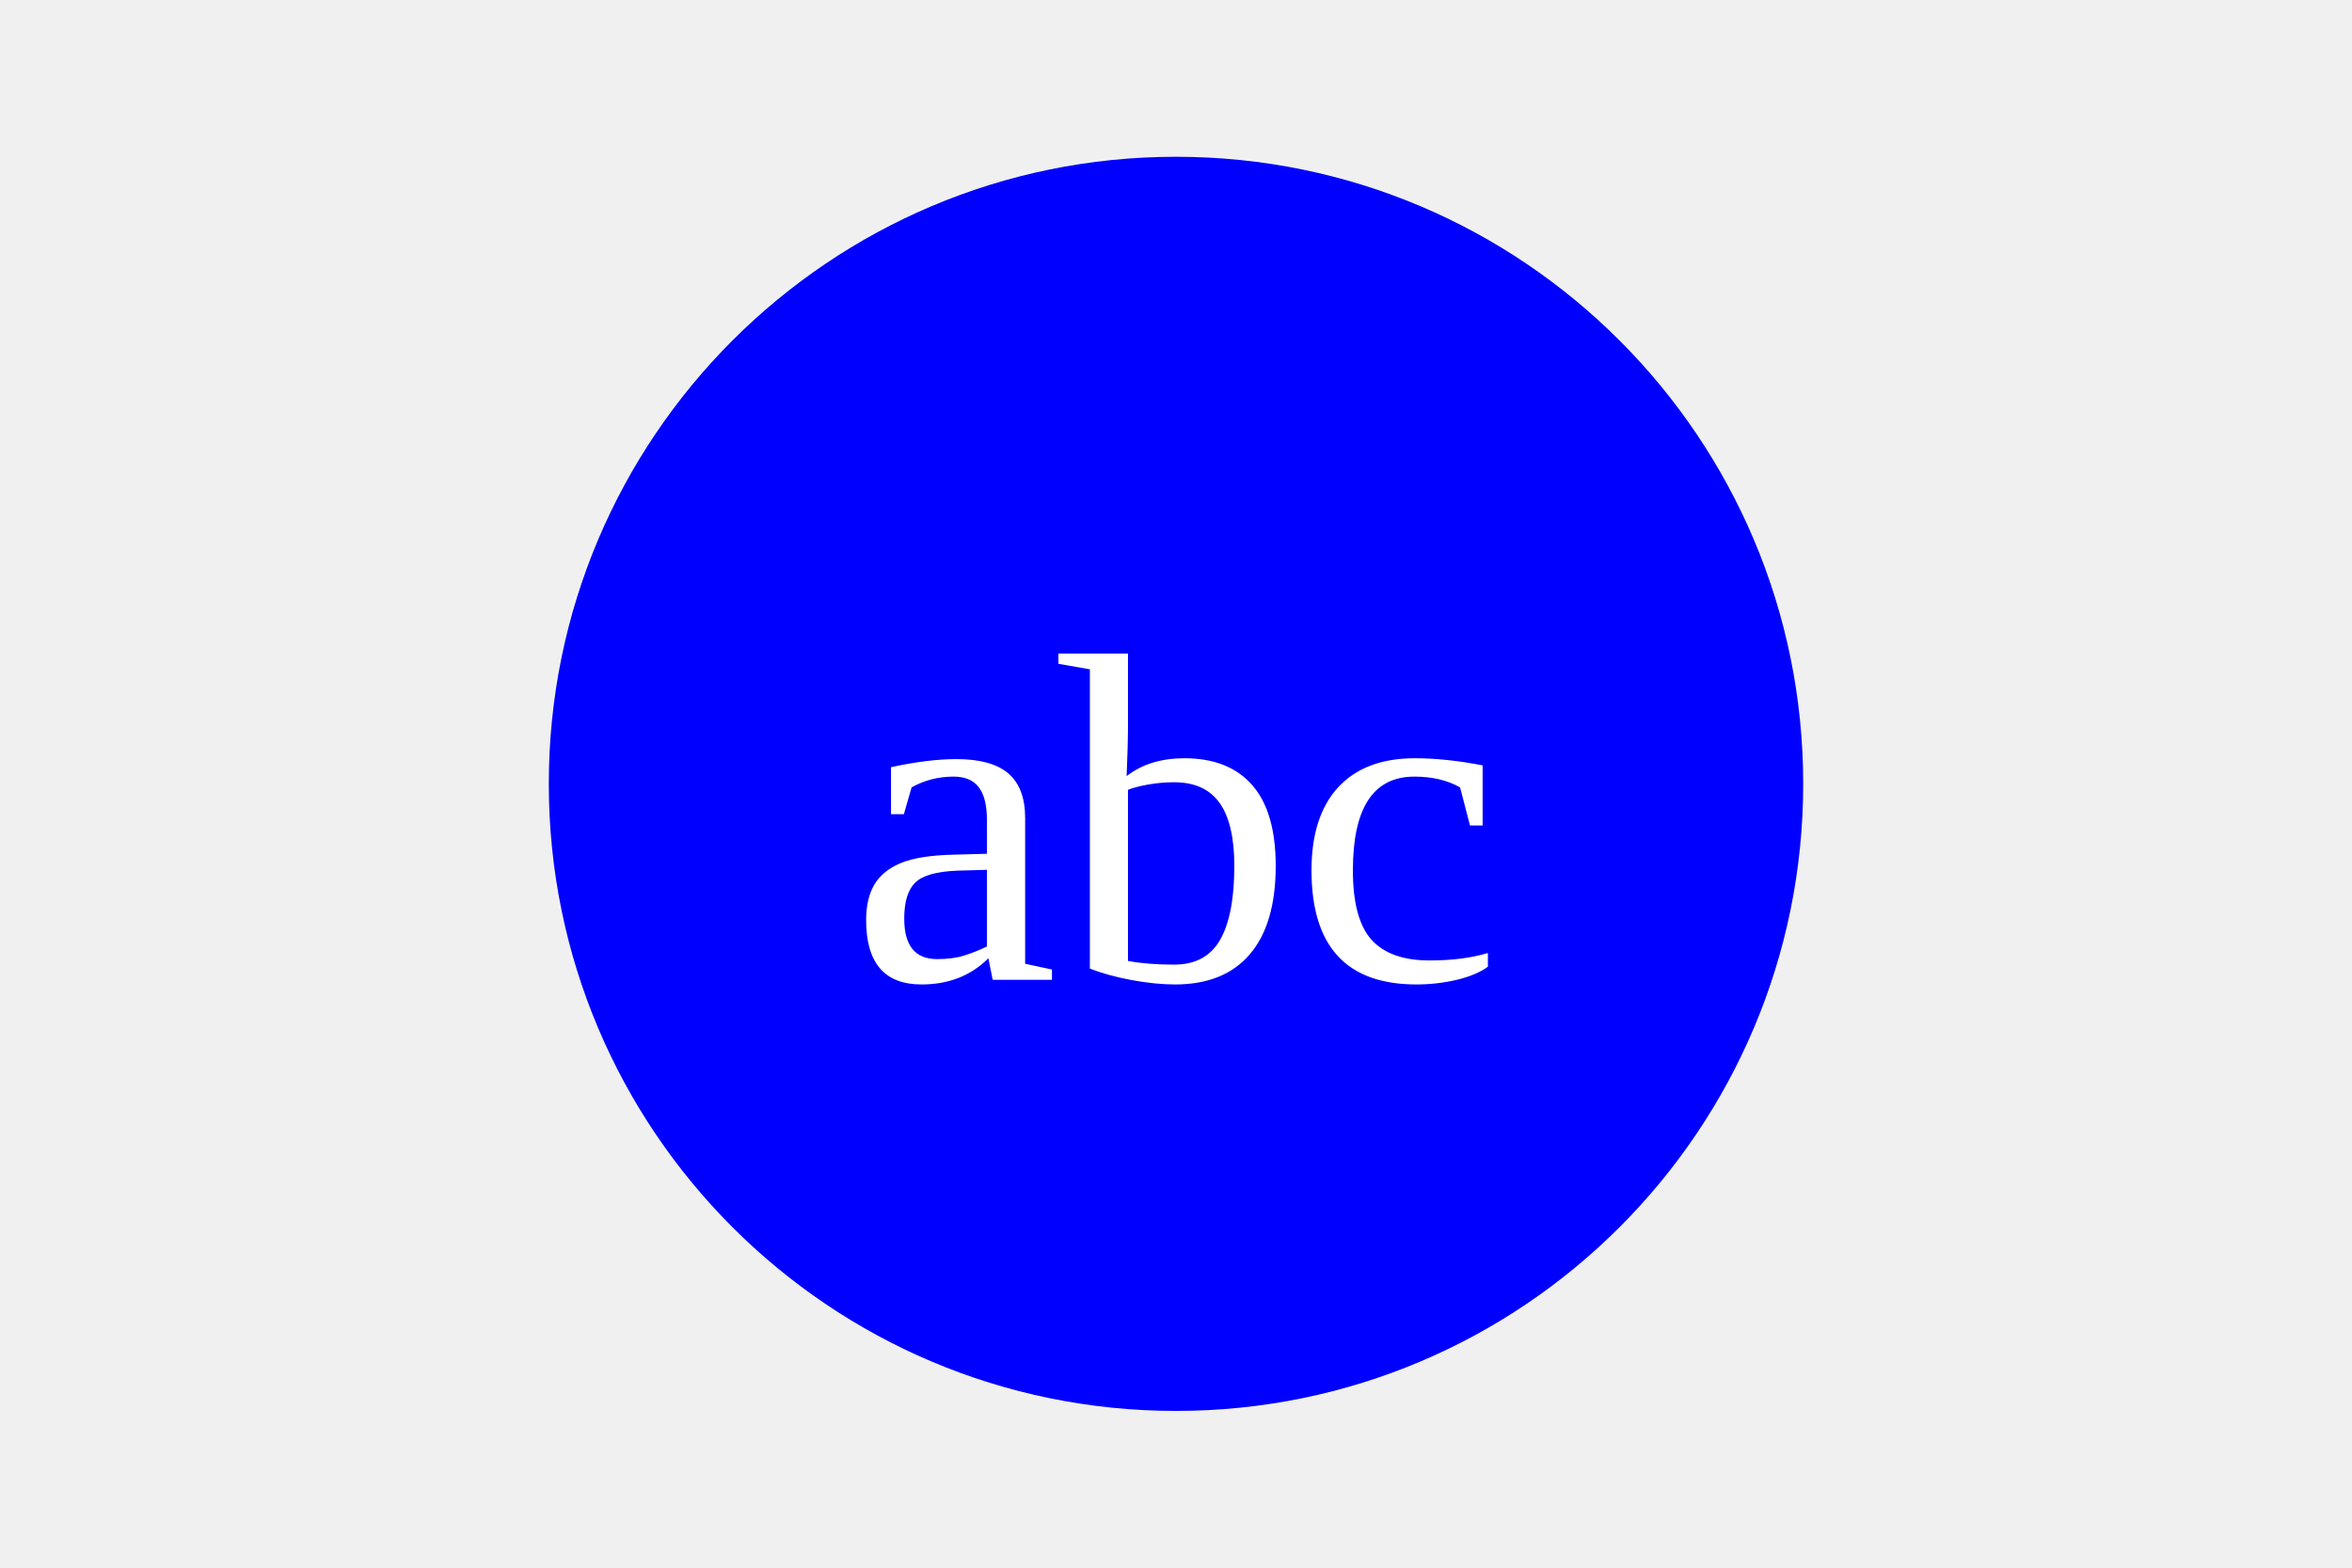
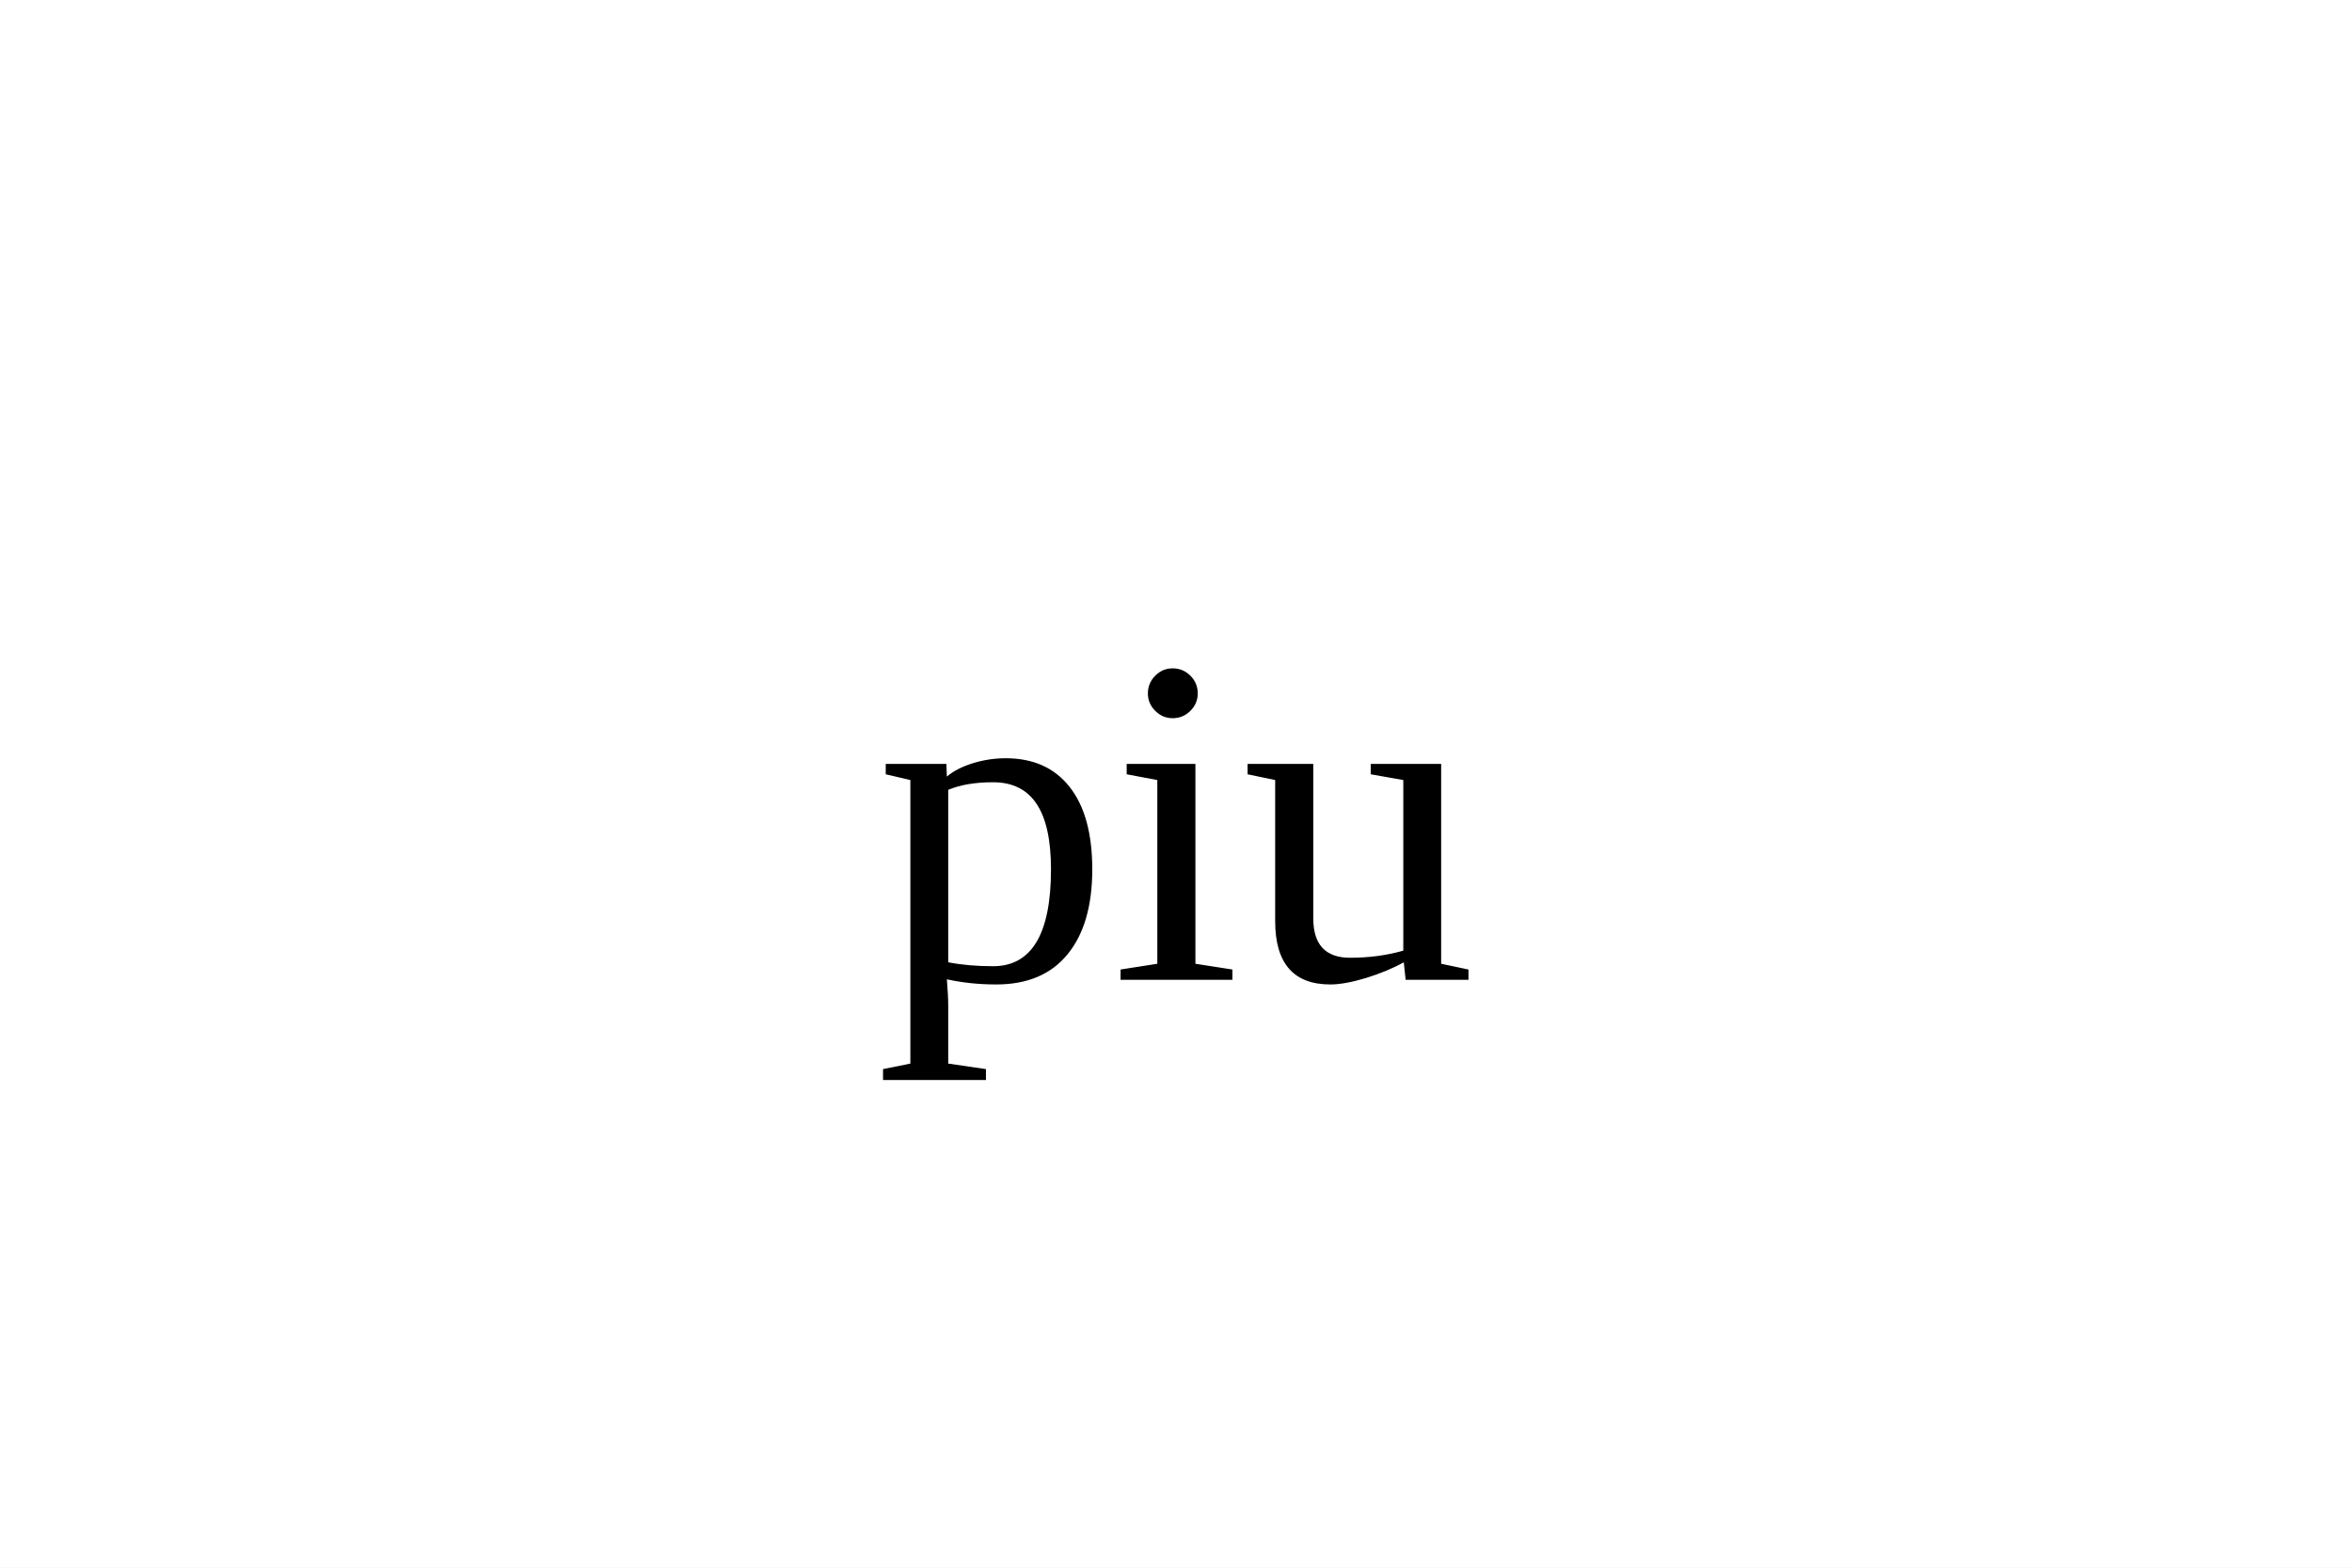
<svg xmlns="http://www.w3.org/2000/svg" version="1.1" width="300" height="200">
-   <circle cx="150" cy="100" r="80" fill="blue" />
-   <text x="150" y="125" font-size="60" text-anchor="middle" fill="white">abc</text>
+   <rect width="300" height="200" fill="white" />
+   <text x="150" y="125" font-size="60" text-anchor="middle" fill="black">piu</text>
</svg>
